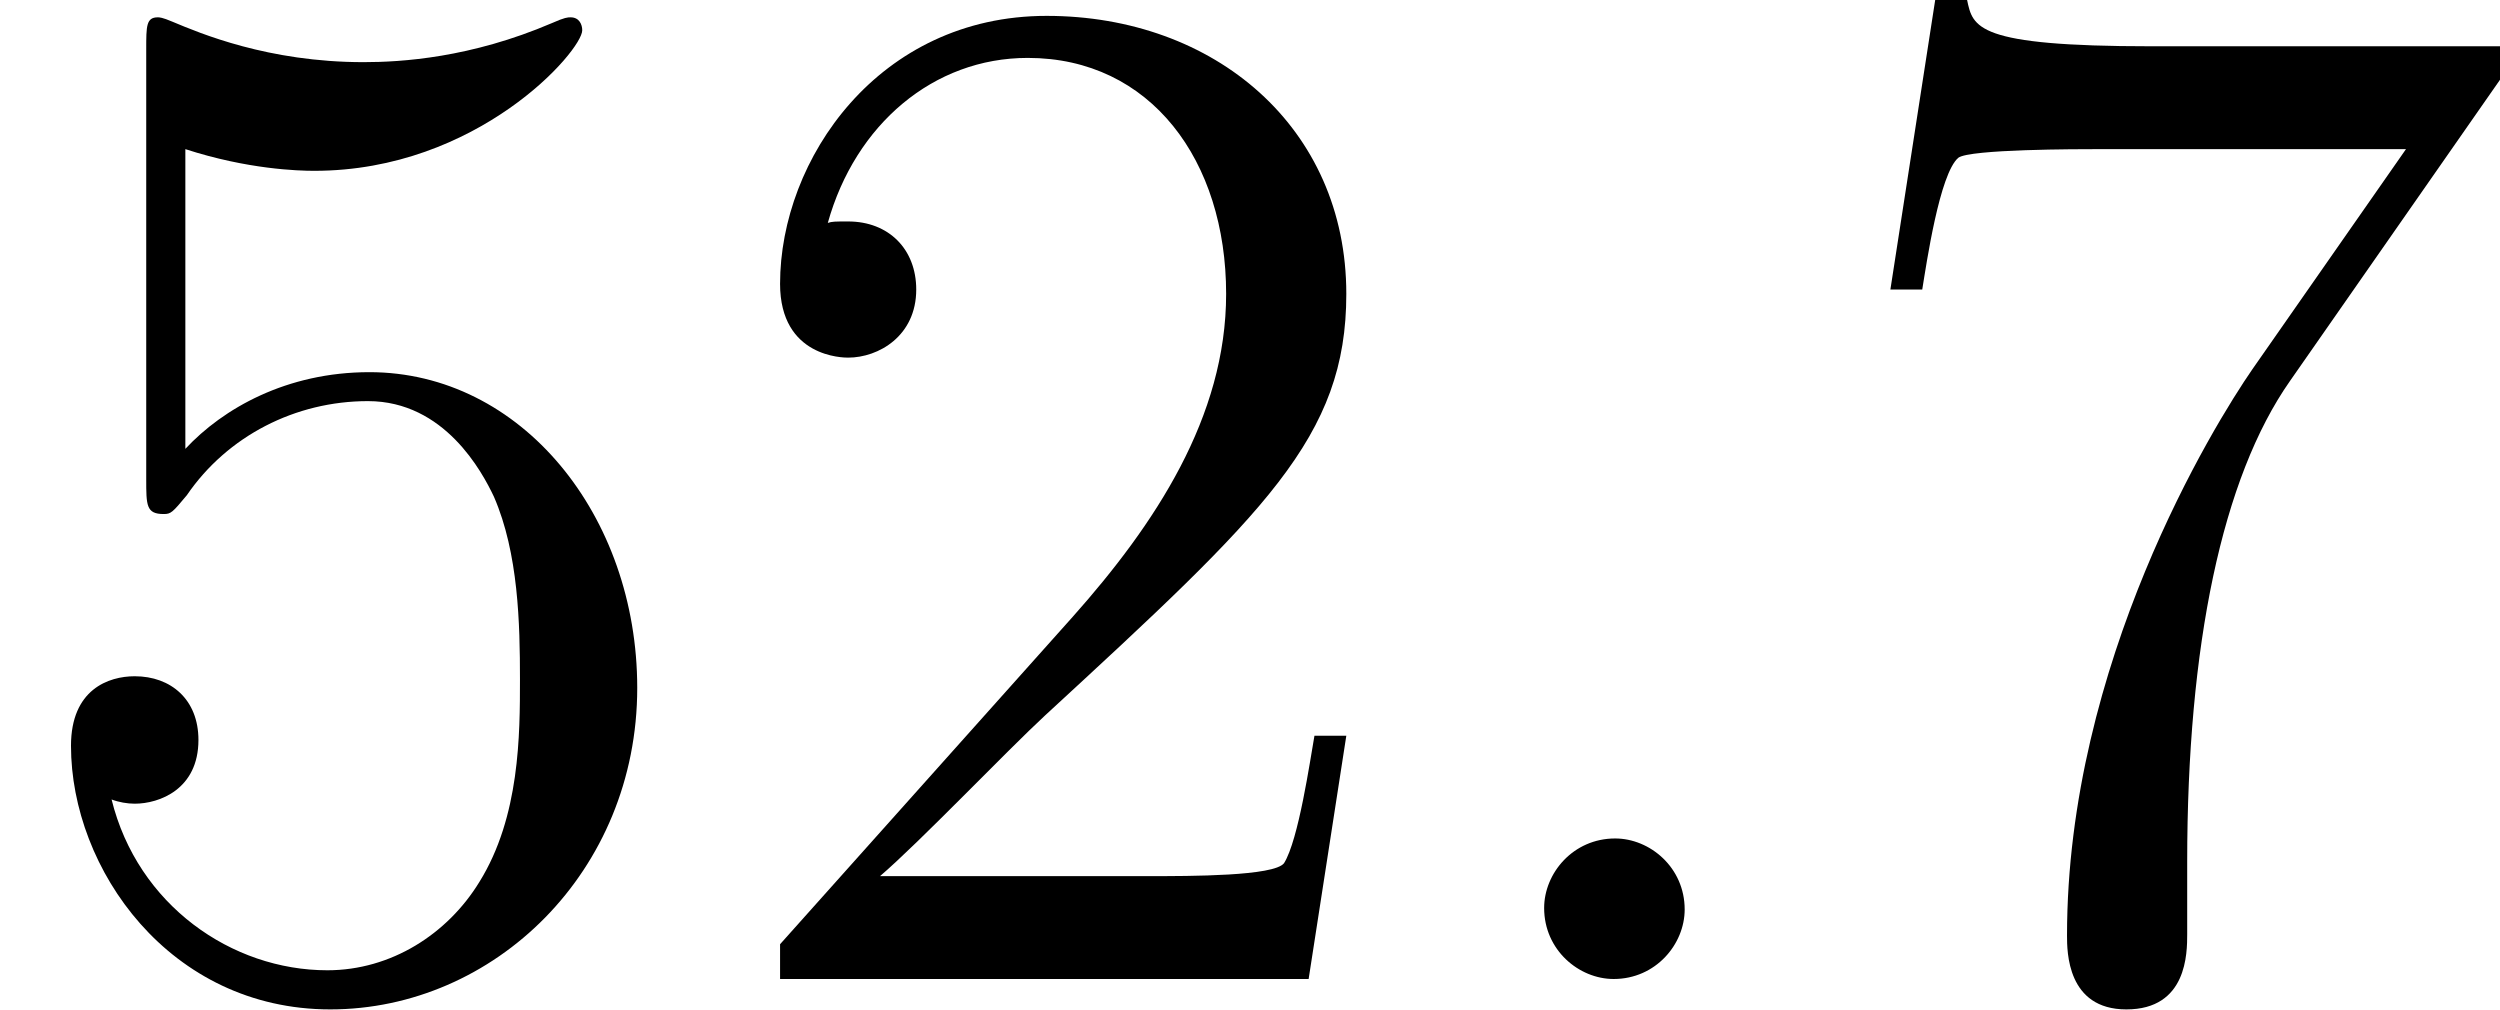
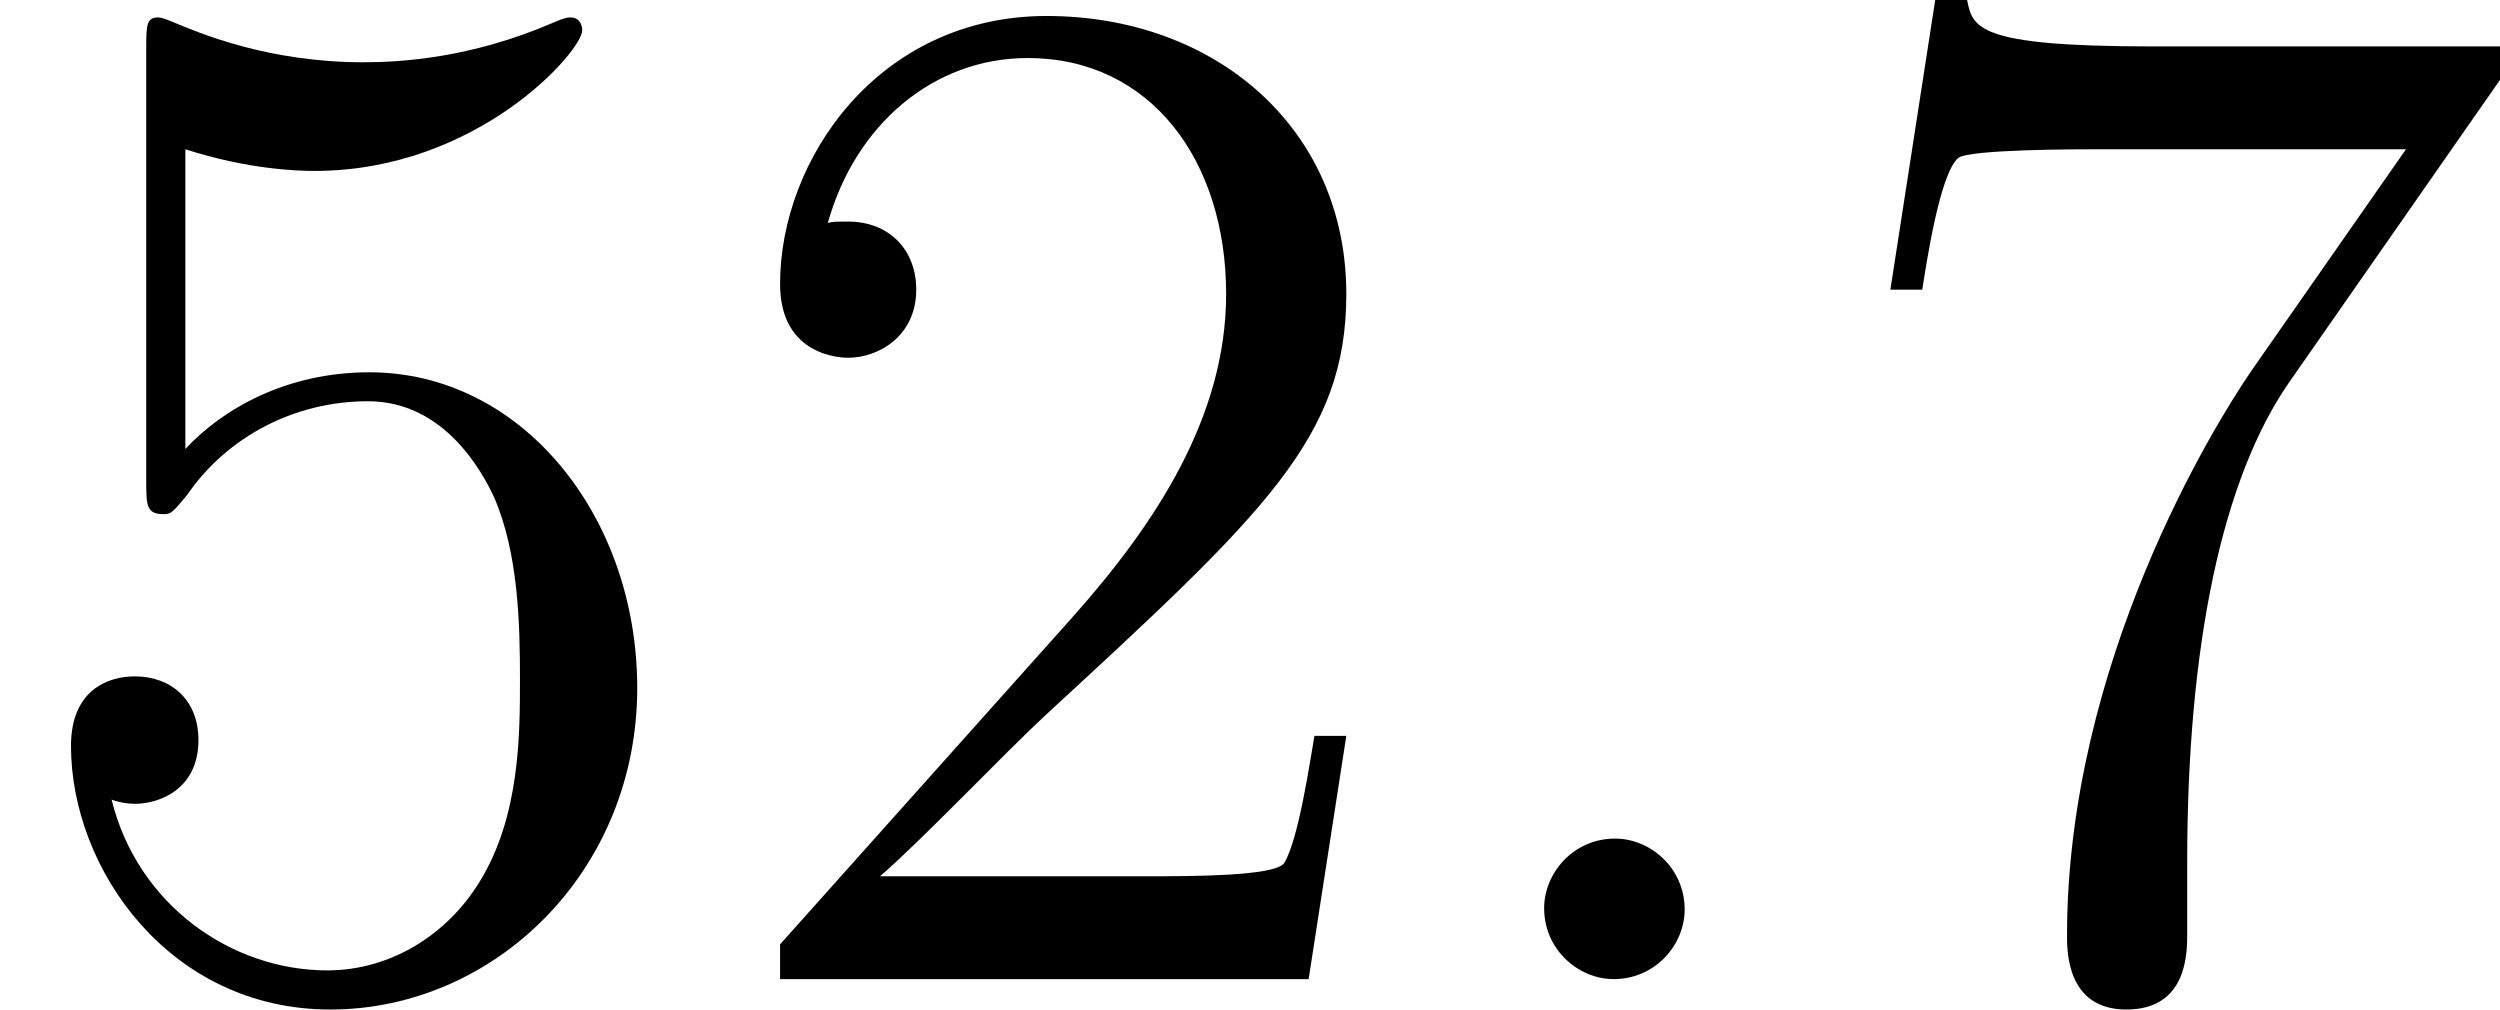
- <svg xmlns="http://www.w3.org/2000/svg" xmlns:xlink="http://www.w3.org/1999/xlink" version="1.1" width="20.636pt" height="8.333pt" viewBox="20.959 411.994 20.636 8.333">
+ <svg xmlns="http://www.w3.org/2000/svg" xmlns:xlink="http://www.w3.org/1999/xlink" version="1.1" width="20.636pt" height="8.333pt" viewBox="20.959 426.439 20.636 8.333">
  <defs>
    <path id="g11-58" d="M2.2-.574C2.2-.921 1.913-1.16 1.626-1.16C1.279-1.16 1.04-.873 1.04-.586C1.04-.239 1.327 0 1.614 0C1.961 0 2.2-.287 2.2-.574Z" />
    <path id="g22-50" d="M5.26-2.008H4.997C4.961-1.805 4.866-1.148 4.746-.956C4.663-.849 3.981-.849 3.622-.849H1.411C1.733-1.124 2.463-1.889 2.774-2.176C4.591-3.85 5.26-4.471 5.26-5.655C5.26-7.03 4.172-7.95 2.786-7.95S.586-6.767 .586-5.738C.586-5.129 1.112-5.129 1.148-5.129C1.399-5.129 1.71-5.308 1.71-5.691C1.71-6.025 1.482-6.253 1.148-6.253C1.04-6.253 1.016-6.253 .98-6.241C1.207-7.054 1.853-7.603 2.63-7.603C3.646-7.603 4.268-6.755 4.268-5.655C4.268-4.639 3.682-3.754 3.001-2.989L.586-.287V0H4.949L5.26-2.008Z" />
    <path id="g22-53" d="M1.53-6.85C2.044-6.683 2.463-6.671 2.594-6.671C3.945-6.671 4.806-7.663 4.806-7.831C4.806-7.878 4.782-7.938 4.71-7.938C4.686-7.938 4.663-7.938 4.555-7.89C3.885-7.603 3.312-7.568 3.001-7.568C2.212-7.568 1.65-7.807 1.423-7.902C1.339-7.938 1.315-7.938 1.303-7.938C1.207-7.938 1.207-7.867 1.207-7.675V-4.125C1.207-3.909 1.207-3.838 1.351-3.838C1.411-3.838 1.423-3.85 1.542-3.993C1.877-4.483 2.439-4.77 3.037-4.77C3.67-4.77 3.981-4.184 4.077-3.981C4.28-3.515 4.292-2.929 4.292-2.475S4.292-1.339 3.957-.801C3.694-.371 3.228-.072 2.702-.072C1.913-.072 1.136-.61 .921-1.482C.98-1.459 1.052-1.447 1.112-1.447C1.315-1.447 1.638-1.566 1.638-1.973C1.638-2.307 1.411-2.499 1.112-2.499C.897-2.499 .586-2.391 .586-1.925C.586-.909 1.399 .251 2.726 .251C4.077 .251 5.26-.885 5.26-2.403C5.26-3.826 4.304-5.009 3.049-5.009C2.367-5.009 1.841-4.71 1.53-4.376V-6.85Z" />
    <path id="g22-55" d="M5.679-7.424V-7.699H2.798C1.351-7.699 1.327-7.855 1.279-8.082H1.016L.646-5.691H.909C.944-5.906 1.052-6.647 1.207-6.779C1.303-6.85 2.2-6.85 2.367-6.85H4.902L3.634-5.033C3.312-4.567 2.104-2.606 2.104-.359C2.104-.227 2.104 .251 2.594 .251C3.096 .251 3.096-.215 3.096-.371V-.968C3.096-2.75 3.383-4.136 3.945-4.937L5.679-7.424Z" />
  </defs>
  <g id="page1">
-     <use x="20.959" y="420.075" xlink:href="#g22-53" />
-     <use x="26.812" y="420.075" xlink:href="#g22-50" />
-     <use x="32.665" y="420.075" xlink:href="#g11-58" />
-     <use x="35.917" y="420.075" xlink:href="#g22-55" />
+     <use x="20.959" y="434.521" xlink:href="#g22-53" />
+     <use x="26.812" y="434.521" xlink:href="#g22-50" />
+     <use x="32.665" y="434.521" xlink:href="#g11-58" />
+     <use x="35.917" y="434.521" xlink:href="#g22-55" />
  </g>
</svg>
